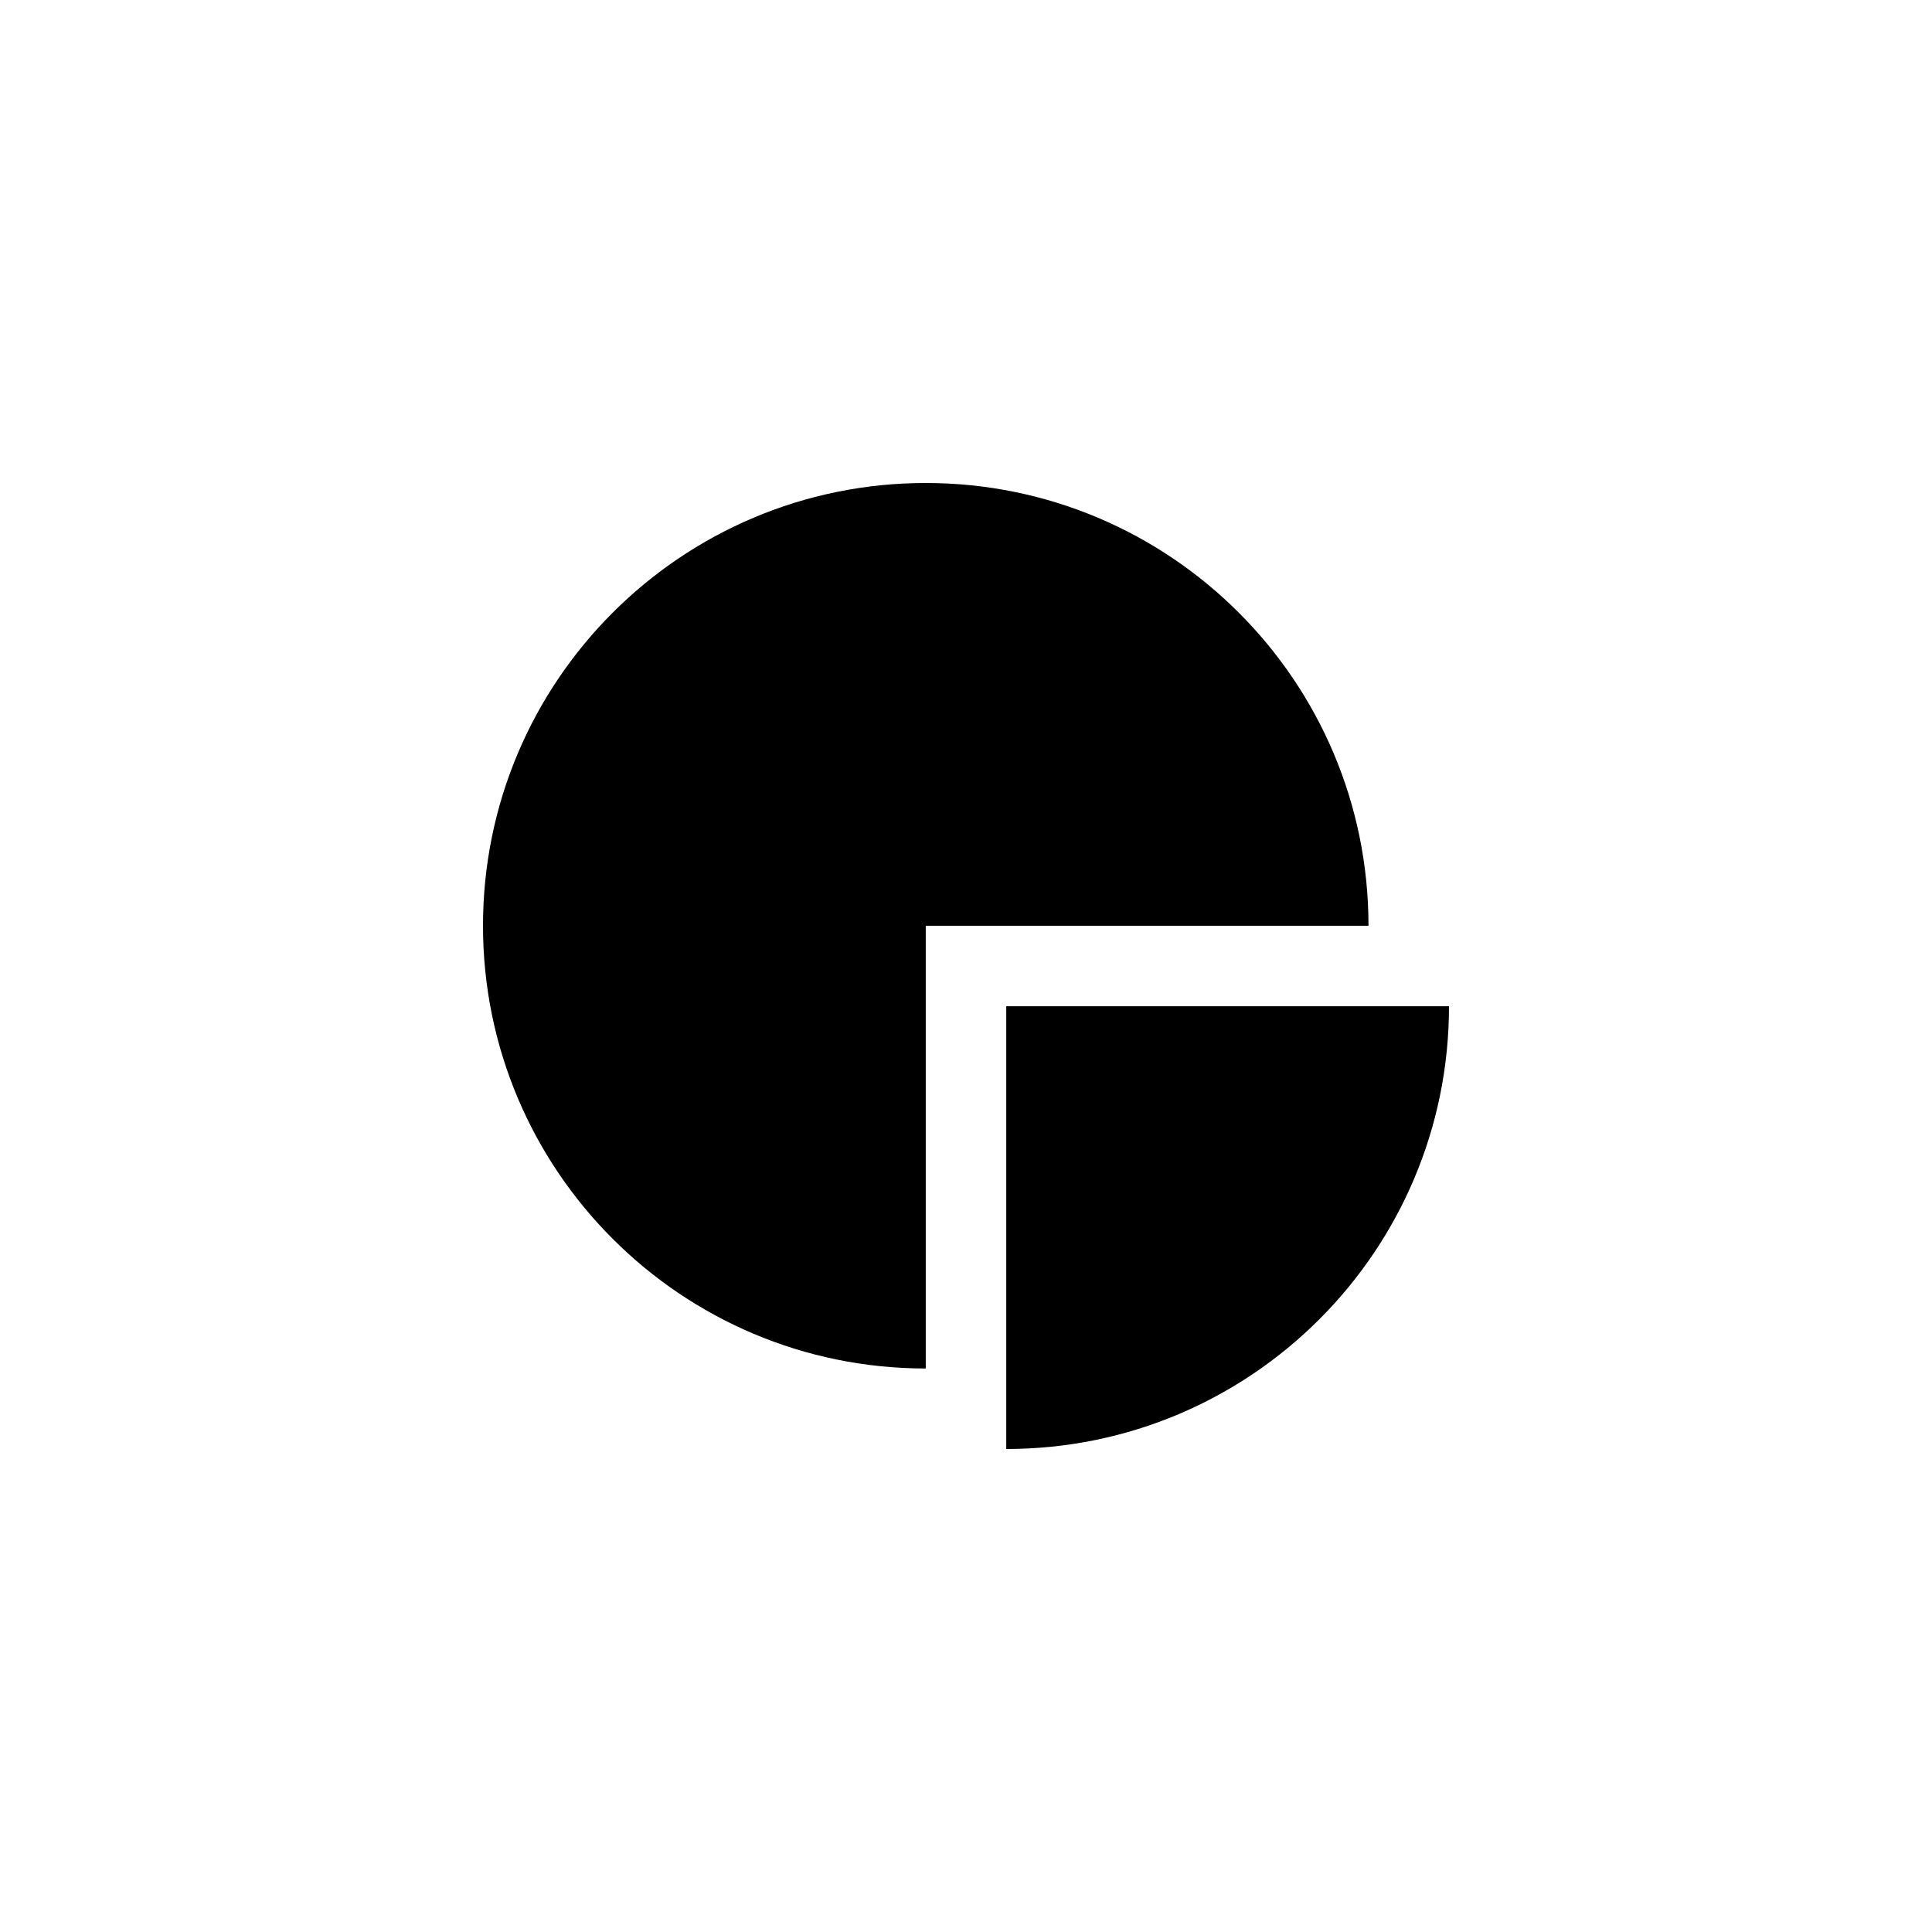
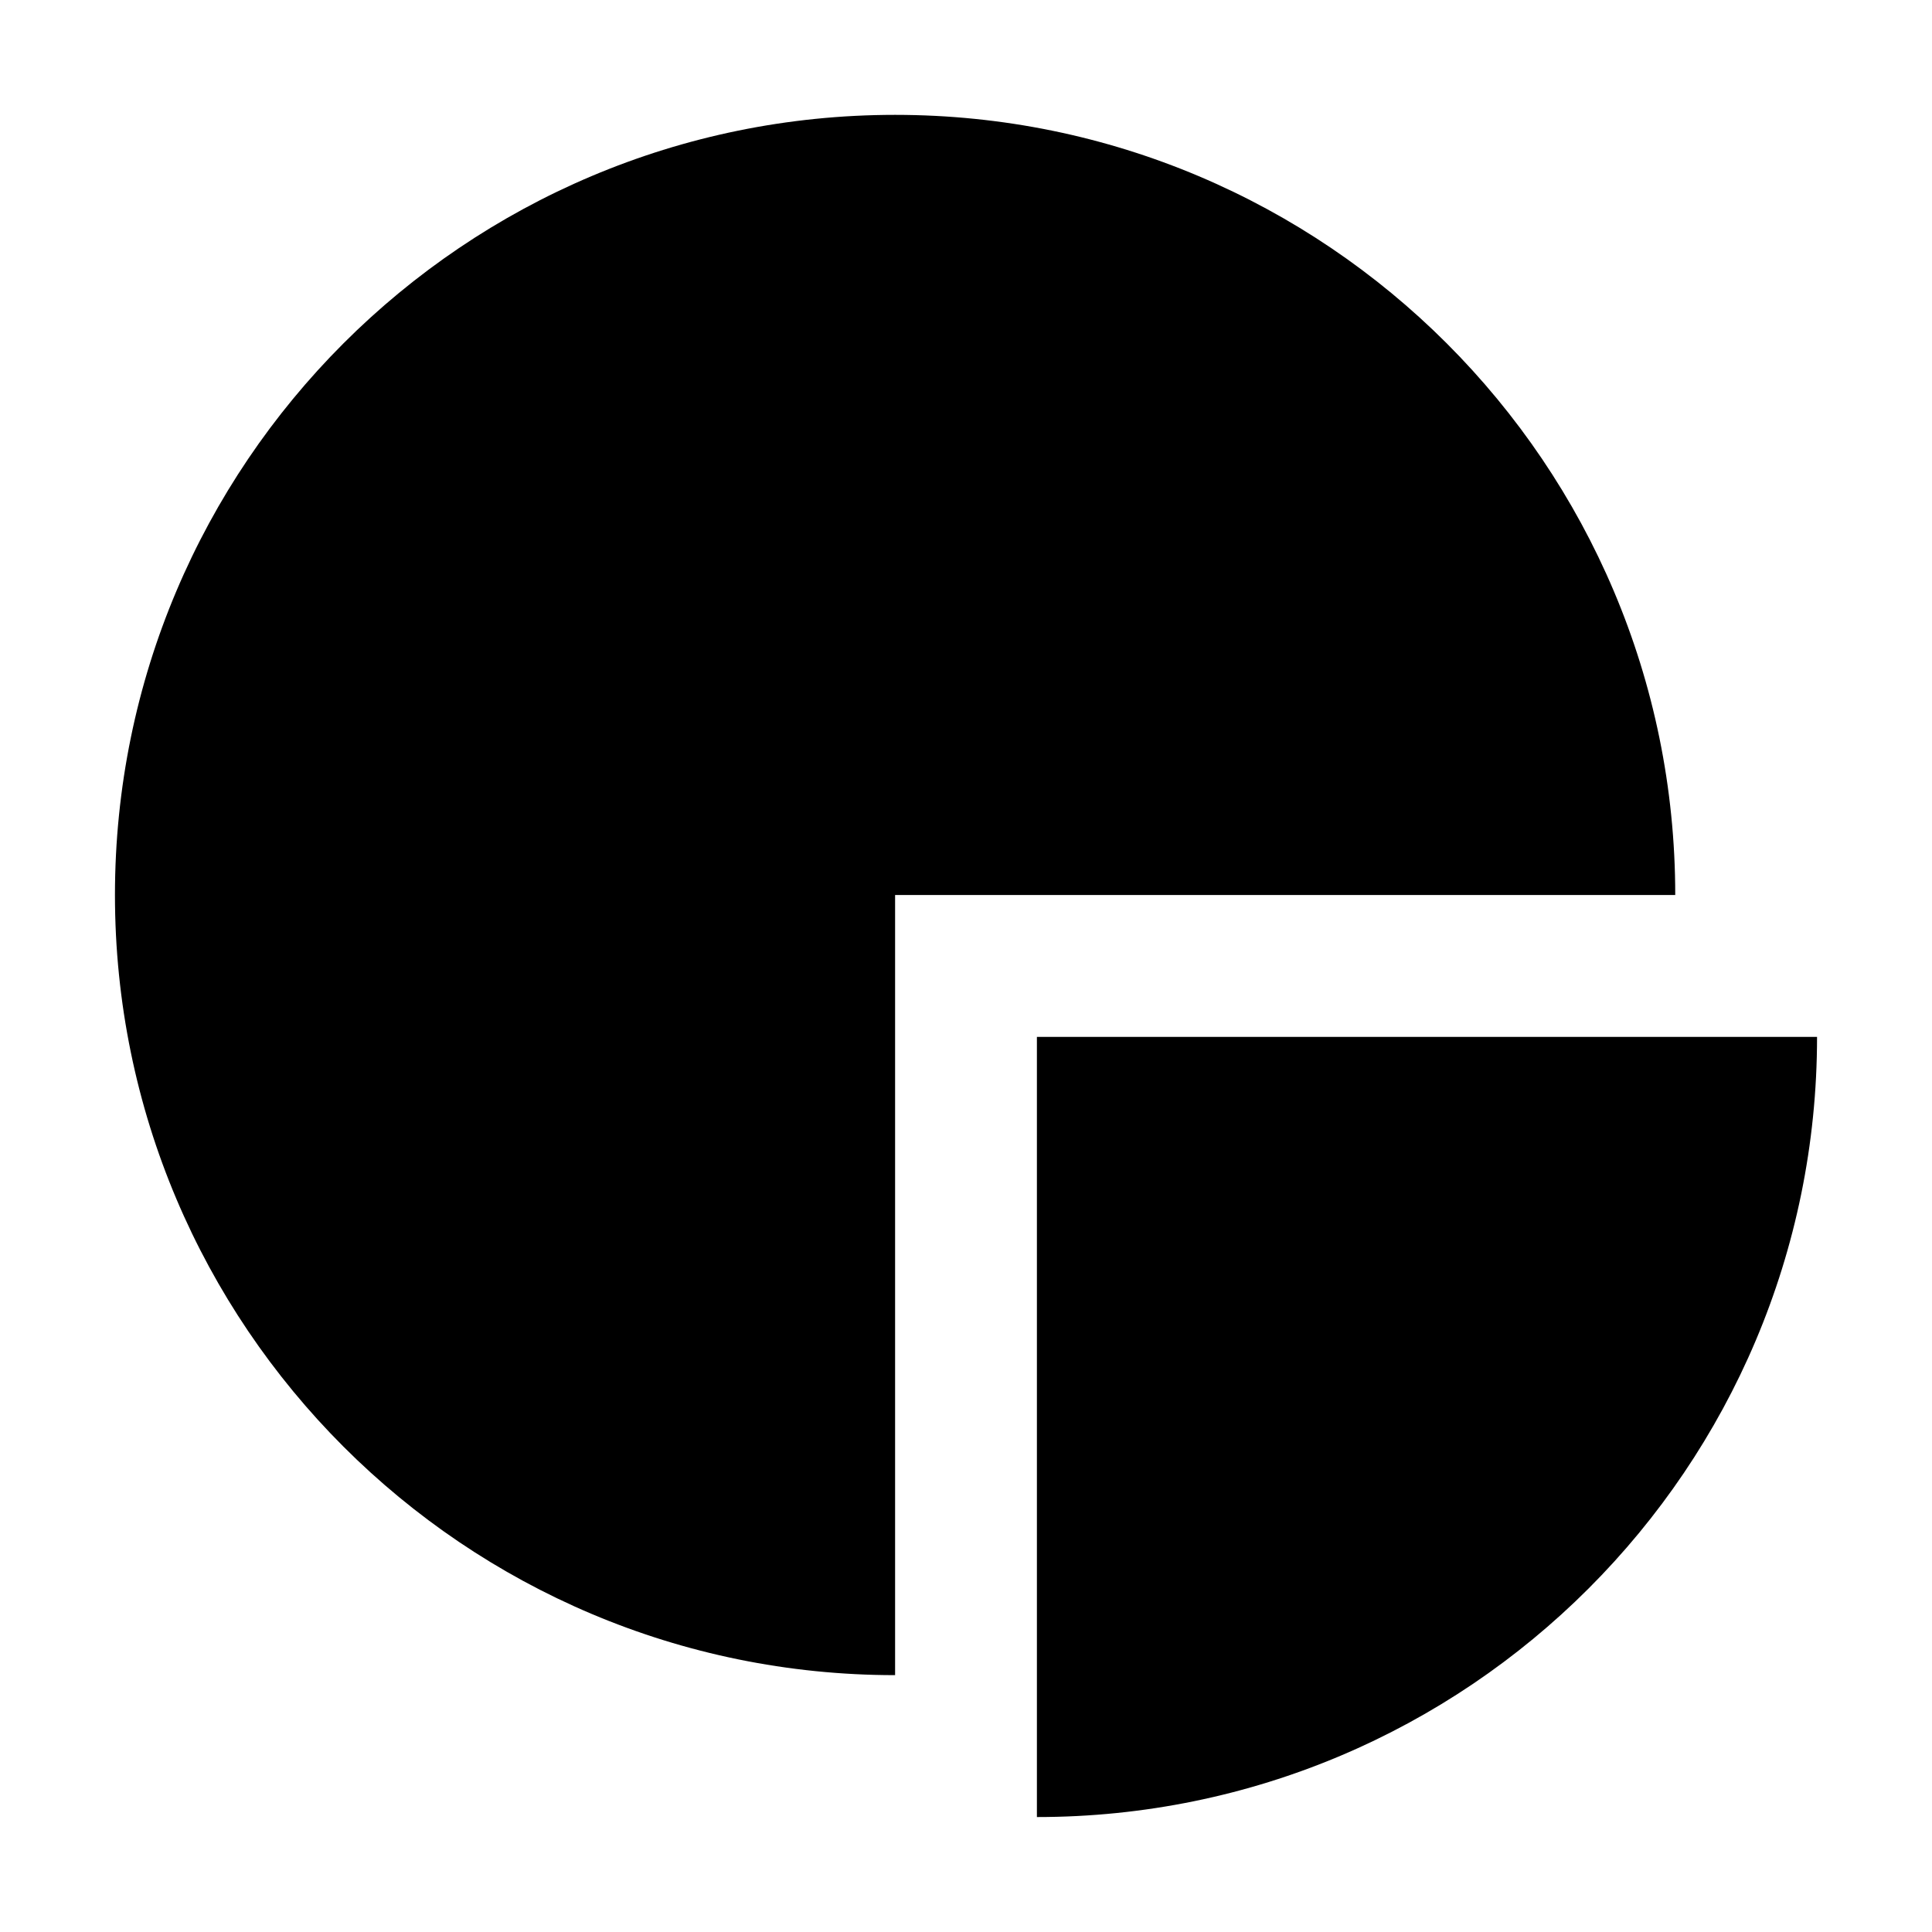
- <svg xmlns="http://www.w3.org/2000/svg" version="1.1" baseProfile="full" width="76" height="76" viewBox="0 0 76.00 76.00" enable-background="new 0 0 76.00 76.00" xml:space="preserve">
-   <path fill="#000000" fill-opacity="1" stroke-width="0.2" stroke-linejoin="round" d="M 57,39.583C 57,49.202 49.202,57 39.583,57L 39.583,39.583L 57,39.583 Z M 36.417,53.833C 26.798,53.833 19,46.036 19,36.417C 19,26.798 26.798,19 36.417,19C 46.036,19 53.833,26.798 53.833,36.417L 36.417,36.417L 36.417,53.833 Z " />
+ <svg xmlns="http://www.w3.org/2000/svg" version="1.1" width="20" height="20" viewBox="0 0 20 20" enable-background="new 0 0 76.00 76.00" xml:space="preserve" id="svg2">
+   <defs id="defs8" />
+   <path d="m 18.81,10.734 c 0,4.46 -3.616,8.076 -8.076,8.076 l 0,-8.076 8.076,0 z m -9.544,6.607 c -4.46,0 -8.076,-3.616 -8.076,-8.076 0,-4.46 3.616,-8.076 8.076,-8.076 4.46,0 8.076,3.616 8.076,8.076 l -8.076,0 0,8.076 z" id="path4" style="fill:#000000;fill-opacity:1;stroke-width:0.2;stroke-linejoin:round" />
</svg>
